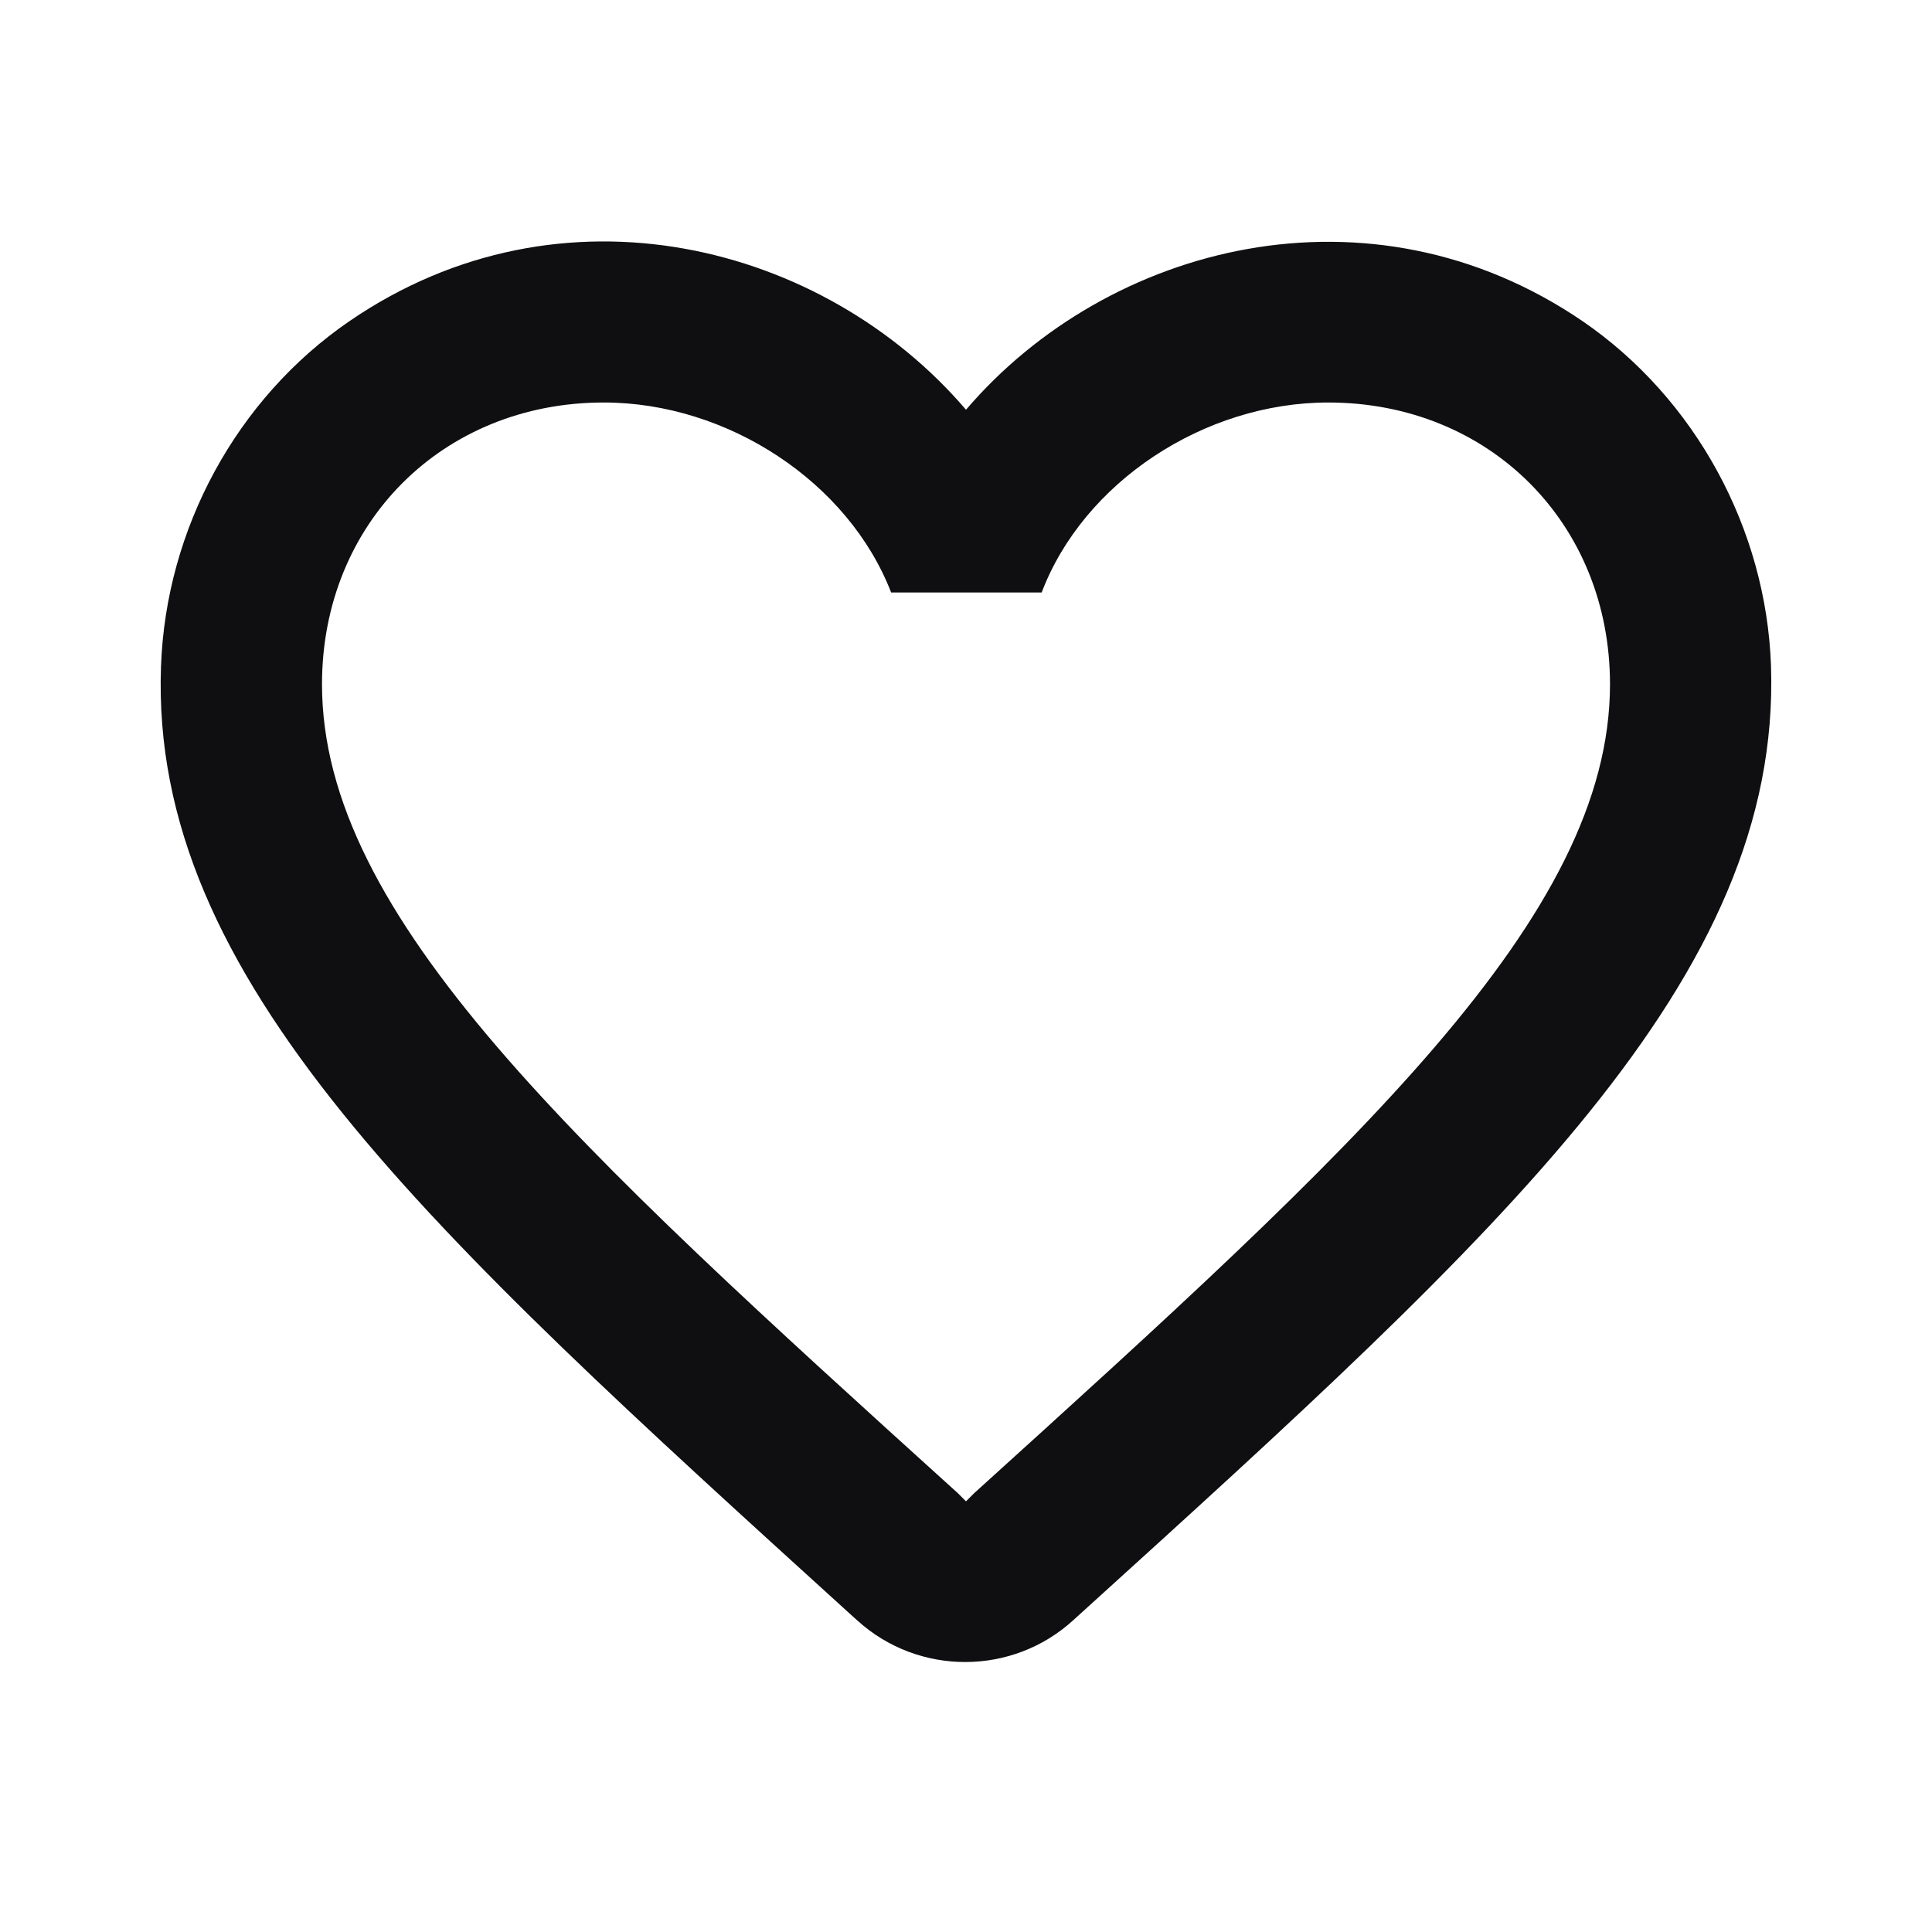
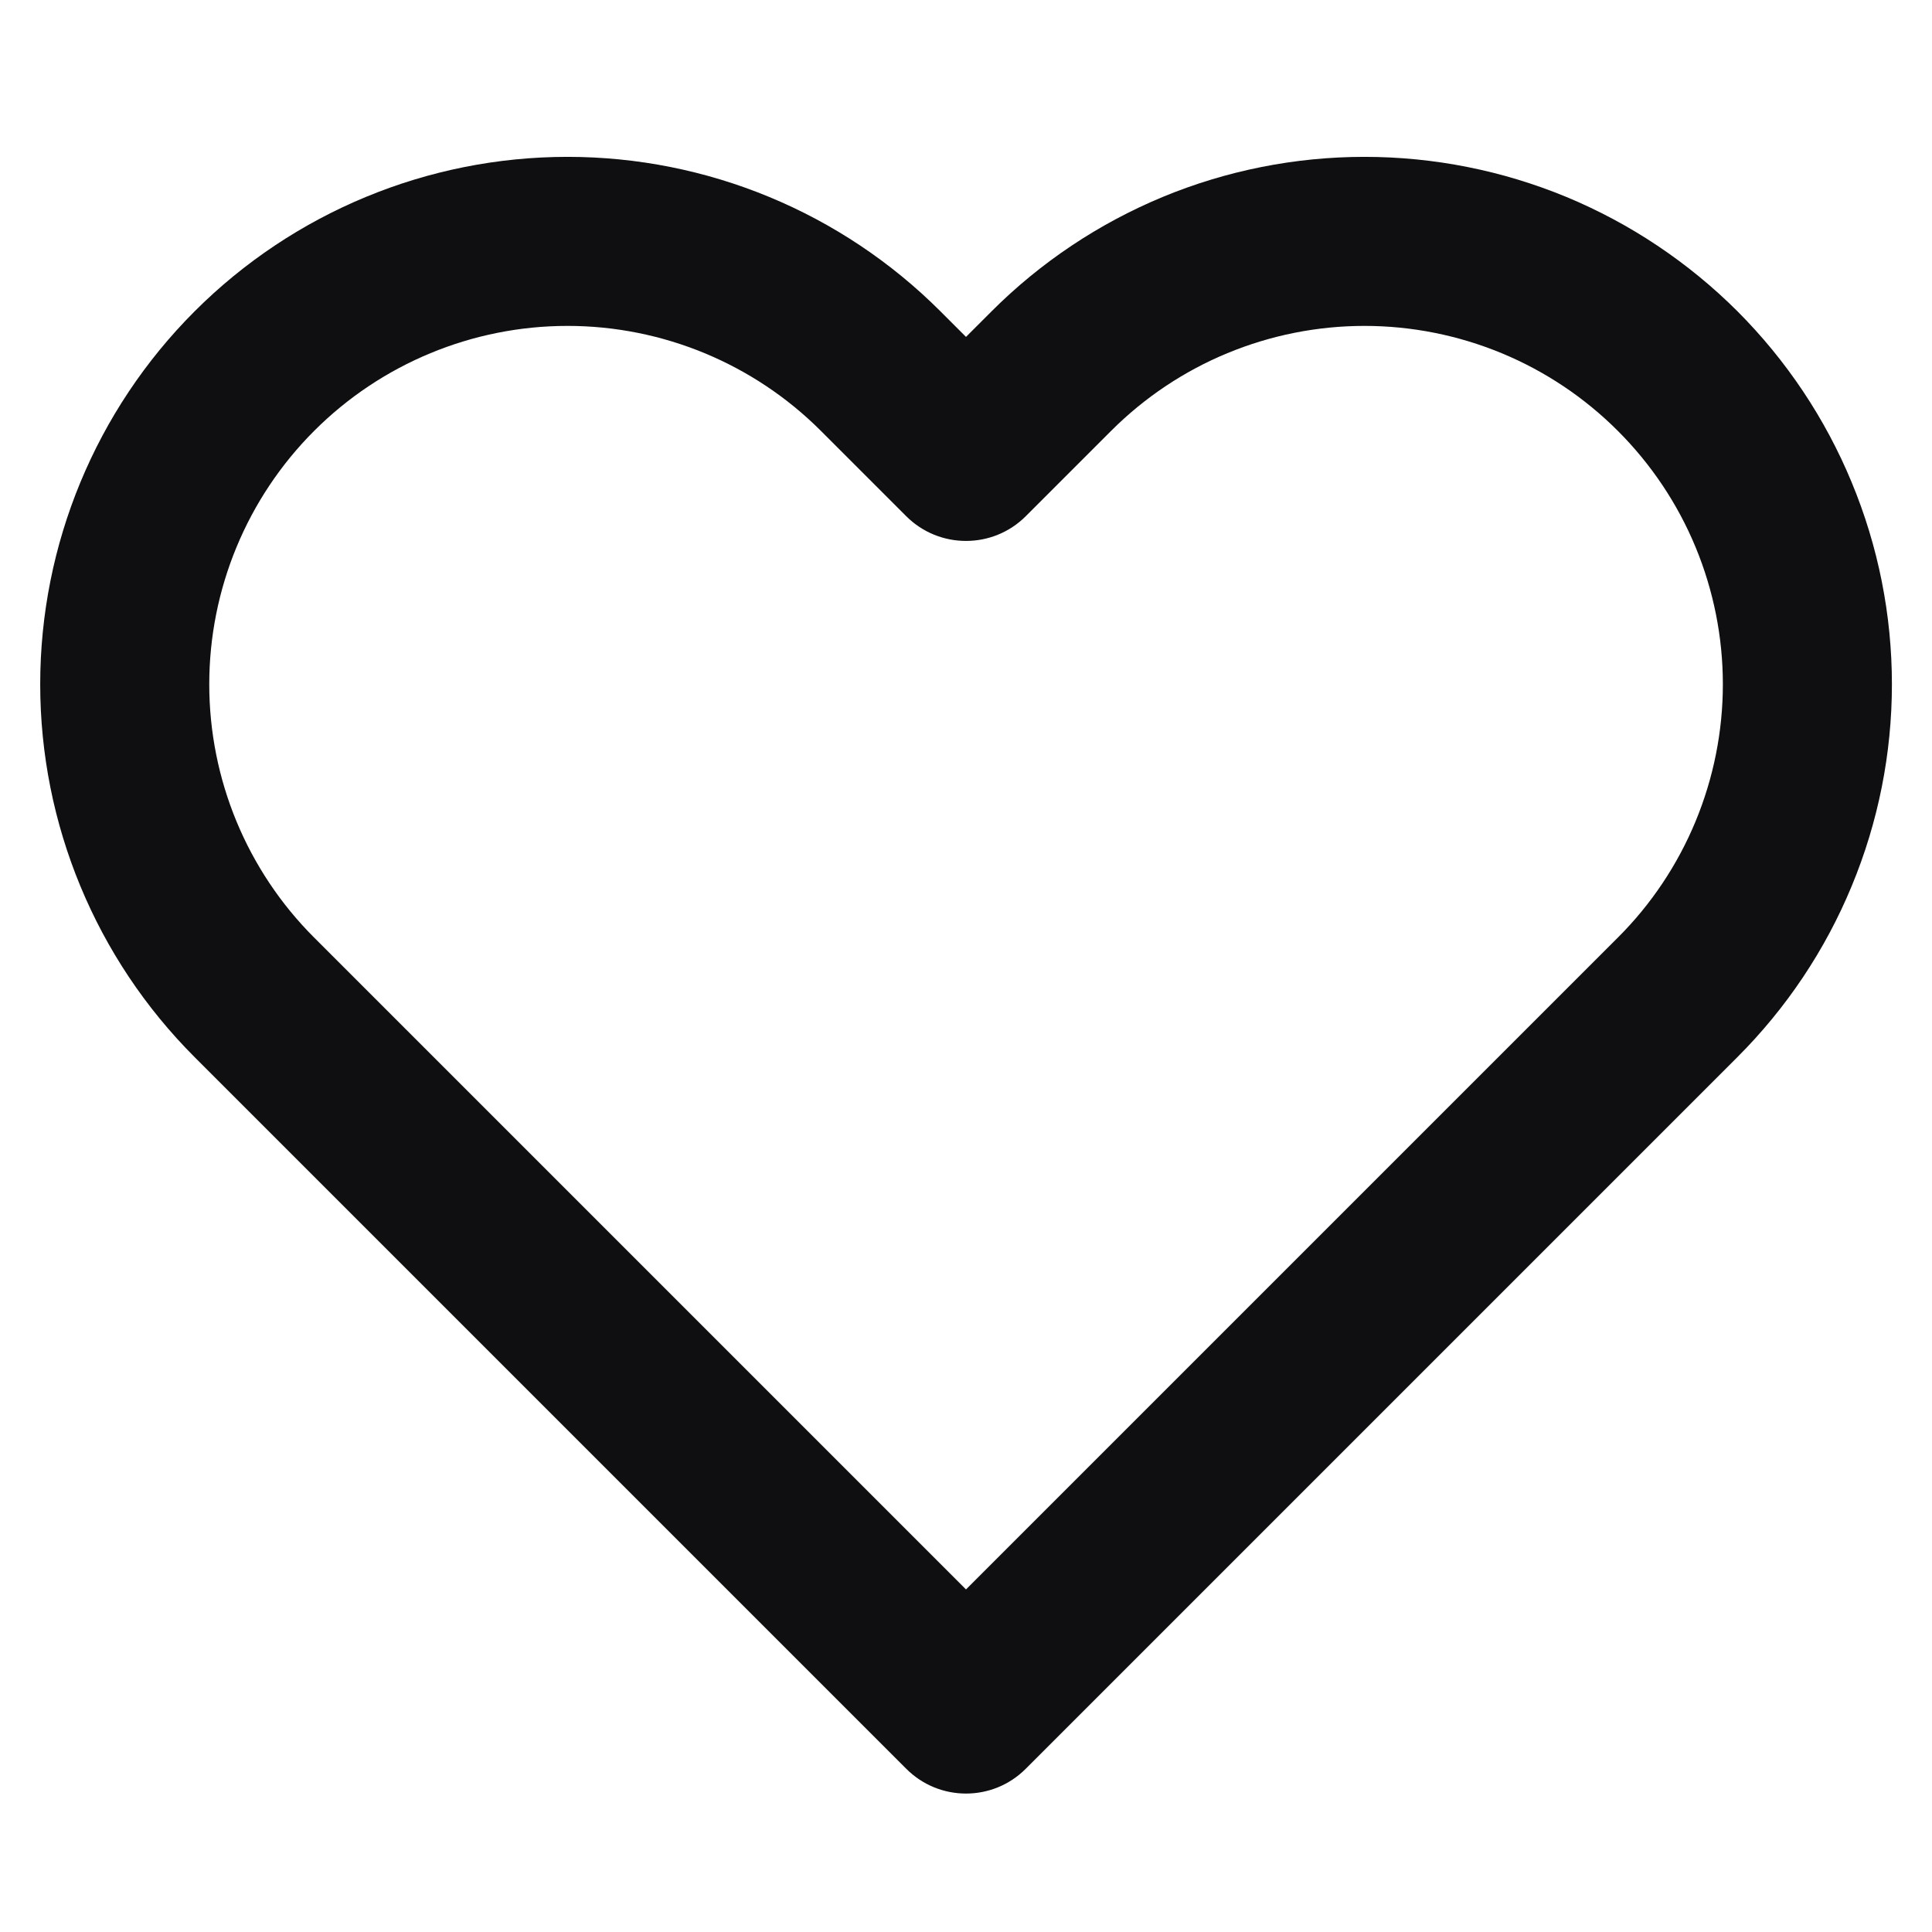
- <svg xmlns="http://www.w3.org/2000/svg" height="20px" viewBox="0 0 24 24" width="20px" fill="#0F0F11">
-   <path d="M0 0h24v24H0V0z" fill="none" />
-   <path d="M19.66 3.99c-2.64-1.8-5.9-.96-7.66 1.1-1.76-2.06-5.02-2.91-7.66-1.1-1.4.96-2.28 2.58-2.34 4.29-.14 3.88 3.3 6.99 8.55 11.76l.1.09c.76.69 1.93.69 2.69-.01l.11-.1c5.25-4.76 8.68-7.87 8.55-11.75-.06-1.7-.94-3.32-2.34-4.28zM12.1 18.55l-.1.1-.1-.1C7.14 14.24 4 11.39 4 8.5 4 6.5 5.5 5 7.5 5c1.54 0 3.04.99 3.57 2.36h1.87C13.46 5.99 14.96 5 16.5 5c2 0 3.5 1.5 3.5 3.5 0 2.89-3.14 5.74-7.9 10.05z" />
+ <svg xmlns="http://www.w3.org/2000/svg" width="16" height="16" viewBox="0 0 16 16" fill="none">
+   <path fill-rule="evenodd" clip-rule="evenodd" d="M9.629 1.631C10.158 1.412 10.726 1.299 11.3 1.299C11.874 1.299 12.442 1.412 12.972 1.631C13.502 1.851 13.983 2.173 14.389 2.578C14.794 2.984 15.116 3.465 15.335 3.995C15.555 4.525 15.668 5.093 15.668 5.667C15.668 6.24 15.555 6.808 15.335 7.338C15.116 7.868 14.794 8.349 14.388 8.755C14.388 8.755 14.388 8.755 14.388 8.755L8.495 14.648C8.222 14.922 7.778 14.922 7.505 14.648L1.612 8.755C0.793 7.936 0.333 6.825 0.333 5.667C0.333 4.508 0.793 3.397 1.612 2.578C2.431 1.759 3.542 1.299 4.7 1.299C5.858 1.299 6.969 1.759 7.788 2.578L8 2.79L8.212 2.578C8.212 2.579 8.212 2.578 8.212 2.578C8.617 2.173 9.099 1.851 9.629 1.631ZM13.398 3.568C13.123 3.293 12.796 3.074 12.436 2.925C12.076 2.776 11.69 2.699 11.3 2.699C10.91 2.699 10.524 2.776 10.164 2.925C9.804 3.074 9.477 3.293 9.202 3.568L8.495 4.275C8.222 4.548 7.778 4.548 7.505 4.275L6.798 3.568C6.242 3.012 5.487 2.699 4.7 2.699C3.913 2.699 3.158 3.012 2.602 3.568C2.045 4.125 1.733 4.88 1.733 5.667C1.733 6.454 2.045 7.209 2.602 7.765L8 13.163L13.398 7.765C13.674 7.49 13.893 7.162 14.042 6.802C14.191 6.442 14.268 6.056 14.268 5.667C14.268 5.277 14.191 4.891 14.042 4.531C13.893 4.171 13.674 3.844 13.398 3.568Z" fill="#0F0F11" />
</svg>
